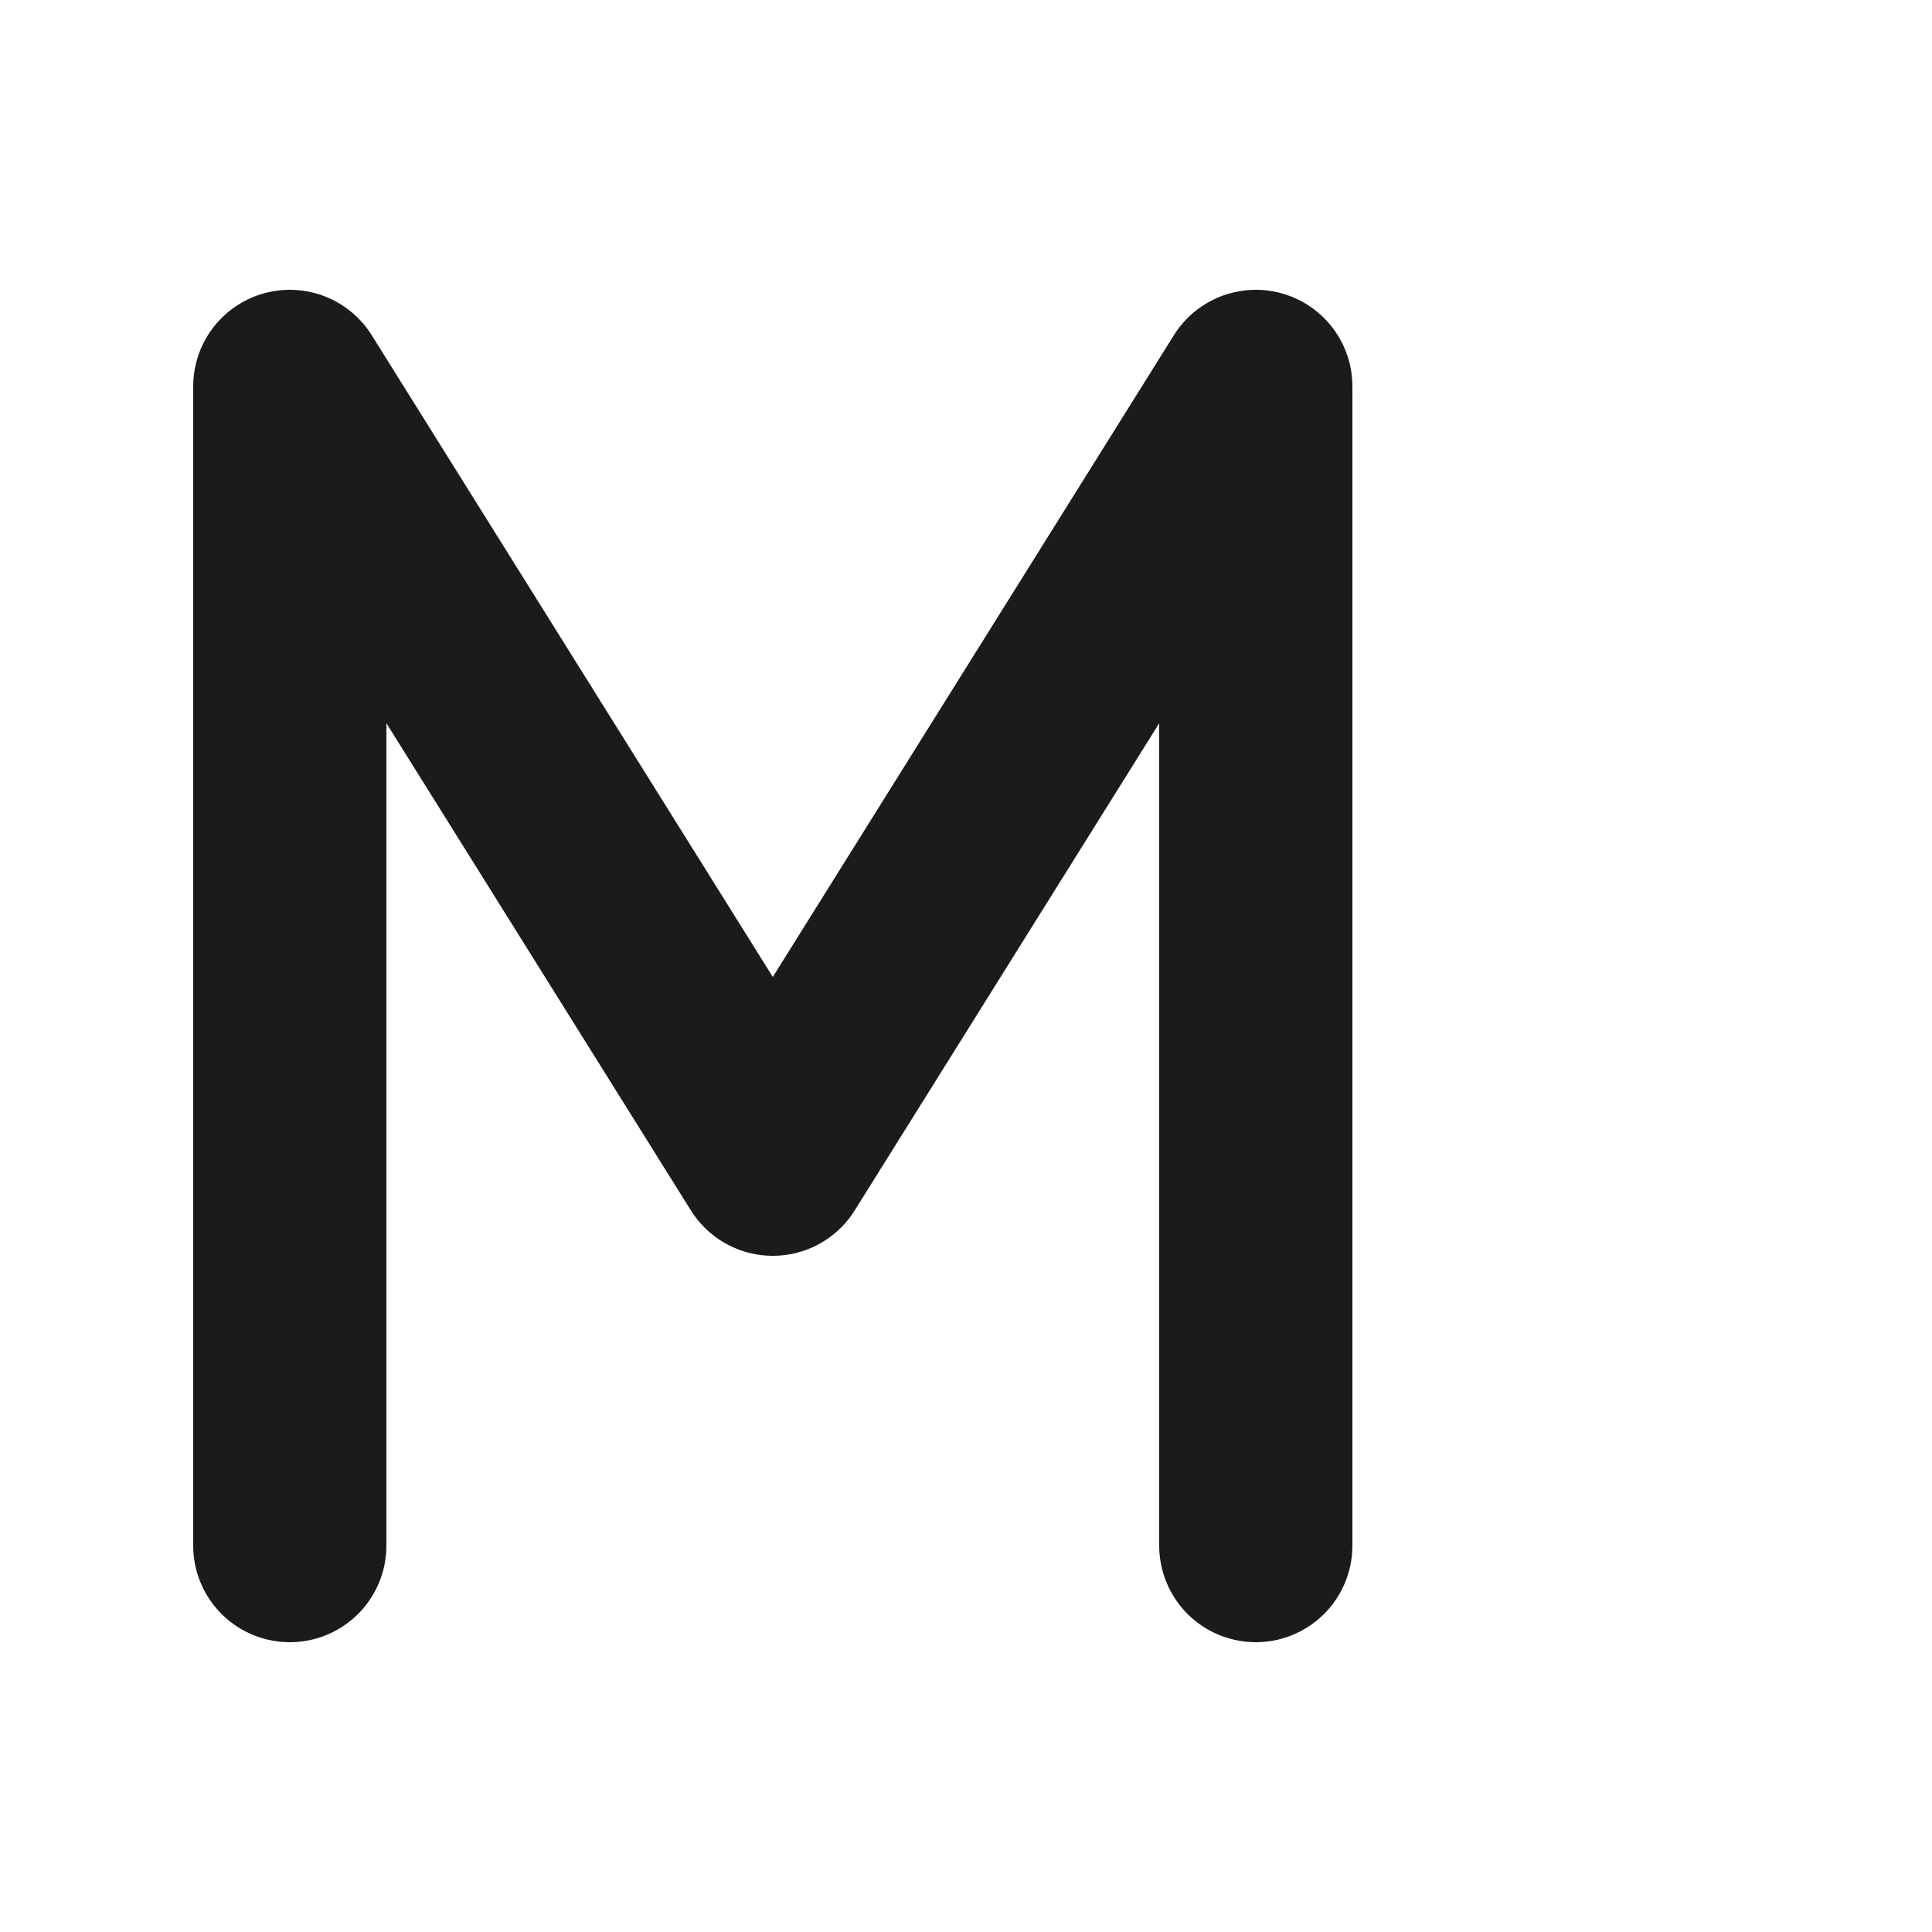
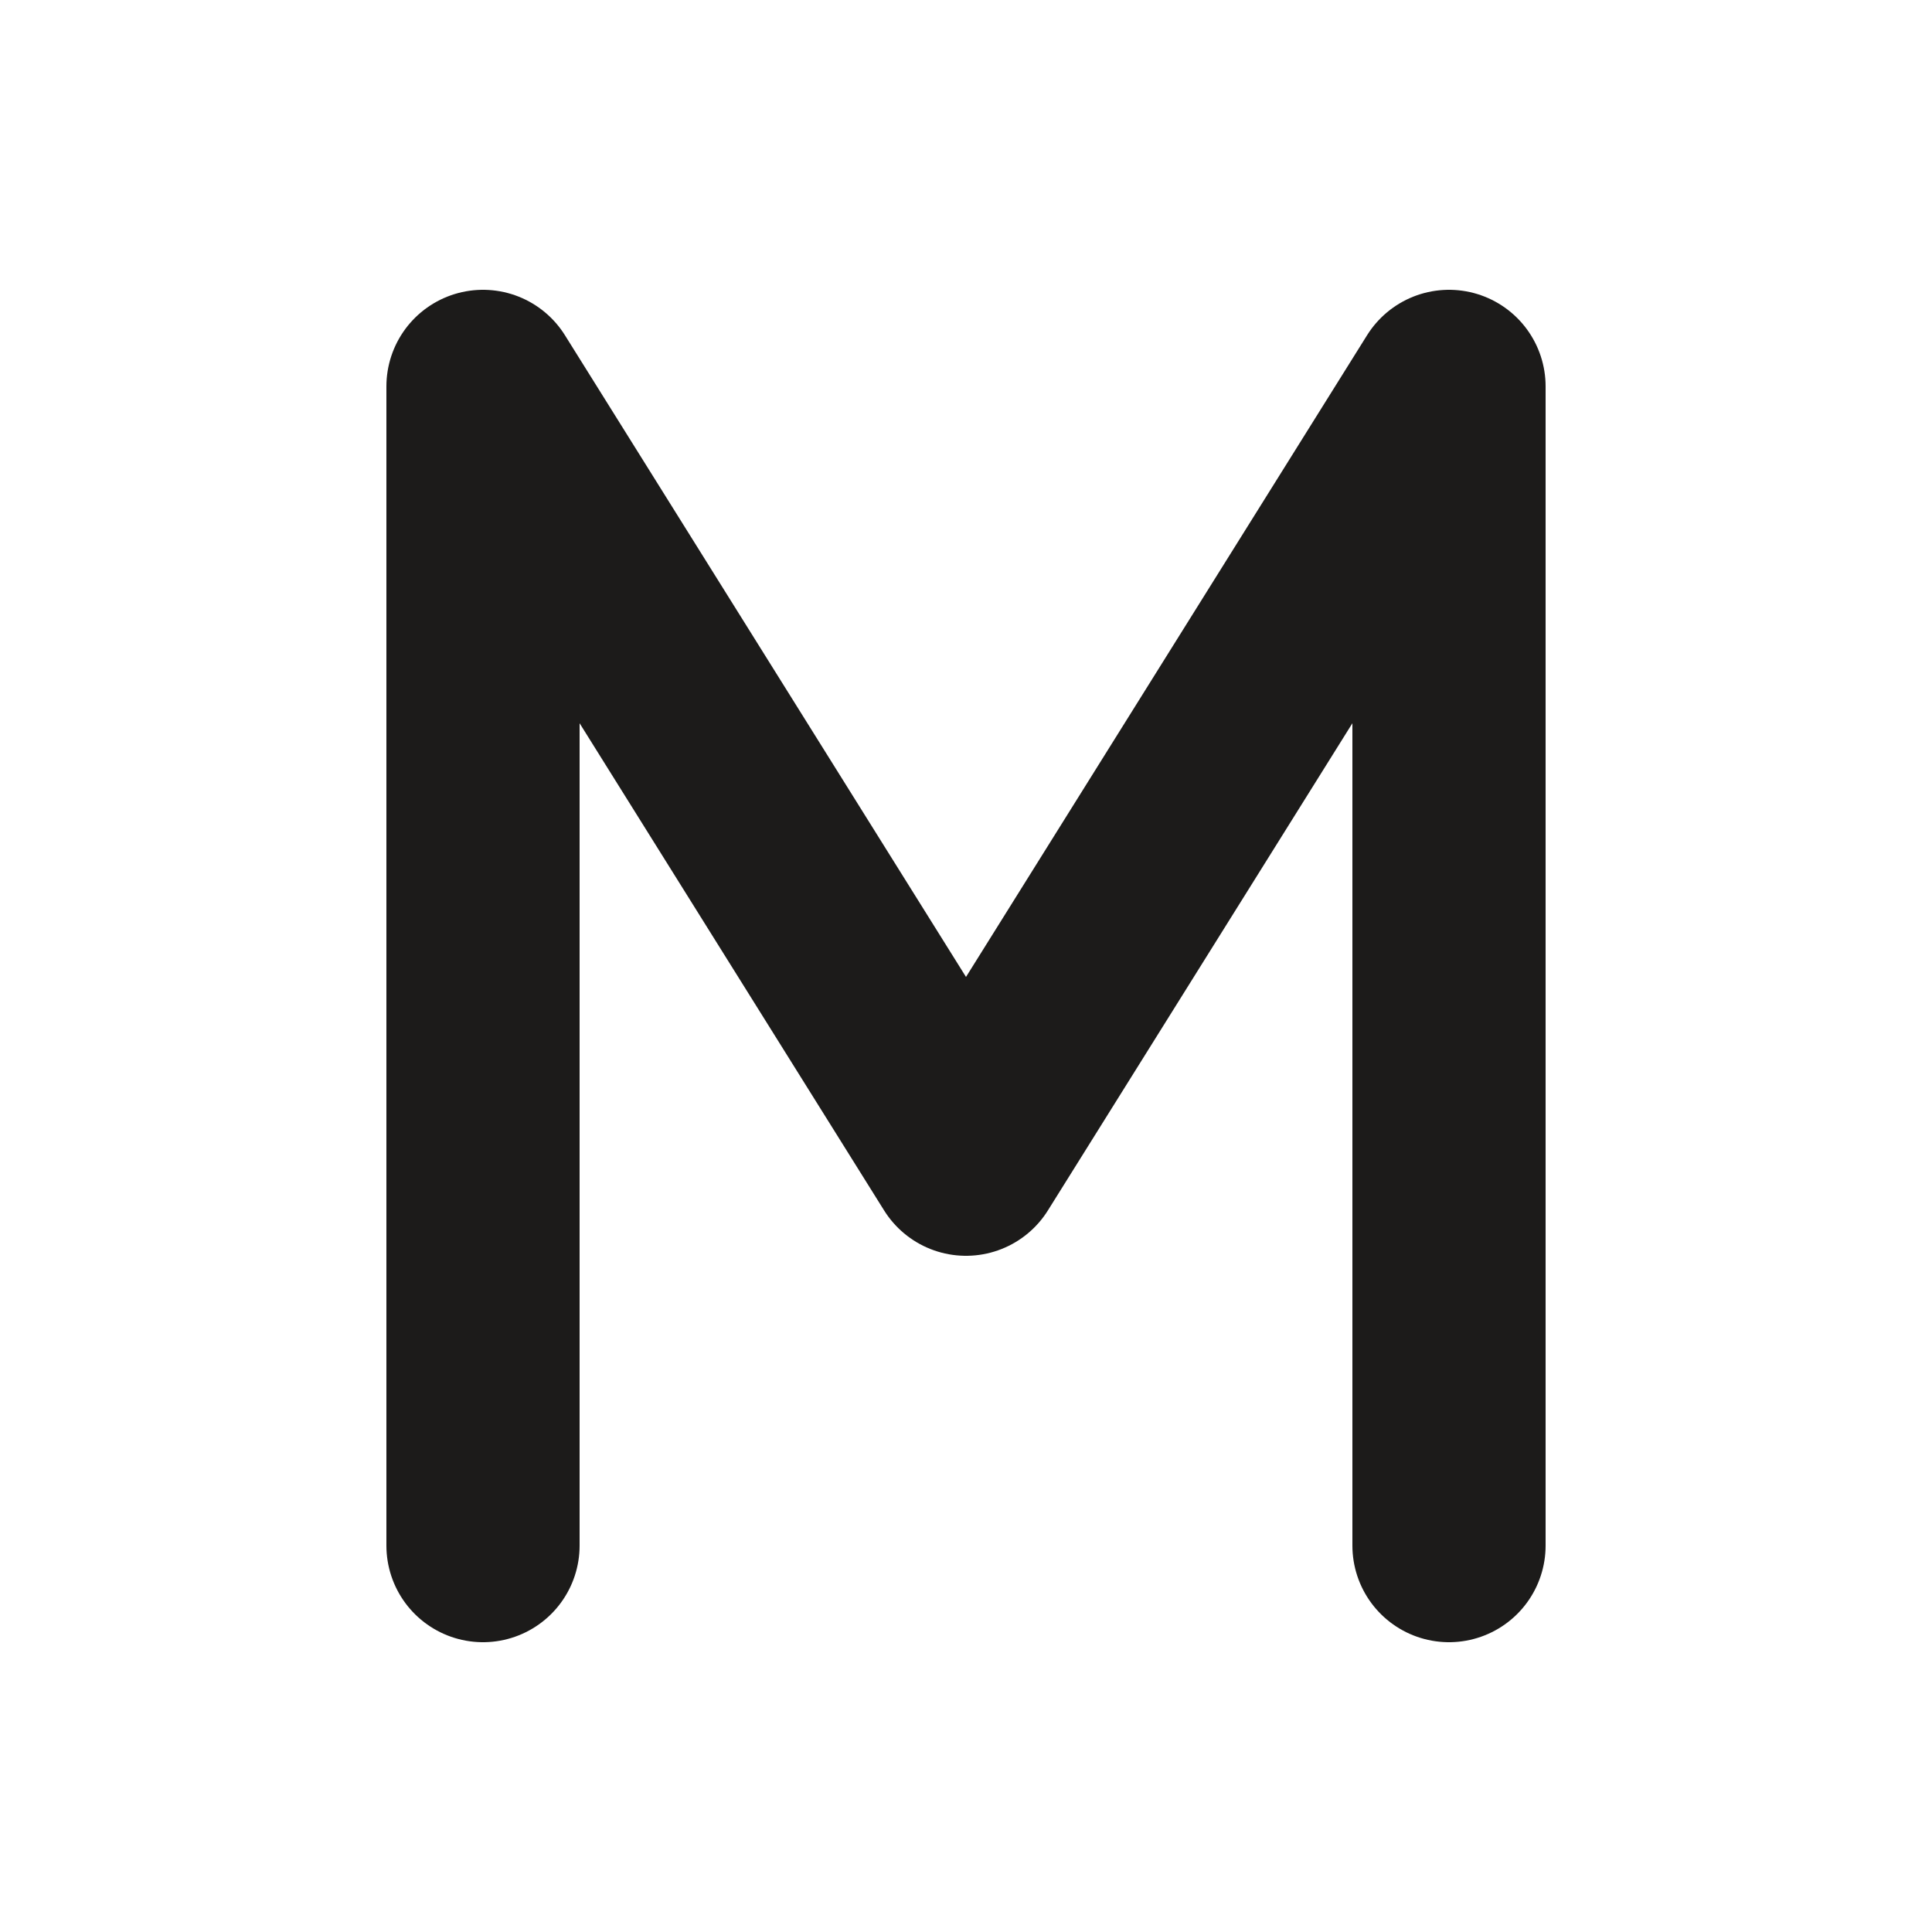
<svg xmlns="http://www.w3.org/2000/svg" viewBox="0 0 400 400" width="400" height="400">
-   <path d="M60,320 L60,80 L160,240 L260,80 L260,320" fill="none" stroke="#1c1b1a" stroke-width="40" stroke-linecap="round" stroke-linejoin="round" />
+   <path d="M100,320 L100,80 L200,240 L300,80 L300,320" fill="none" stroke="#1c1b1a" stroke-width="40" stroke-linecap="round" stroke-linejoin="round" />
</svg>
